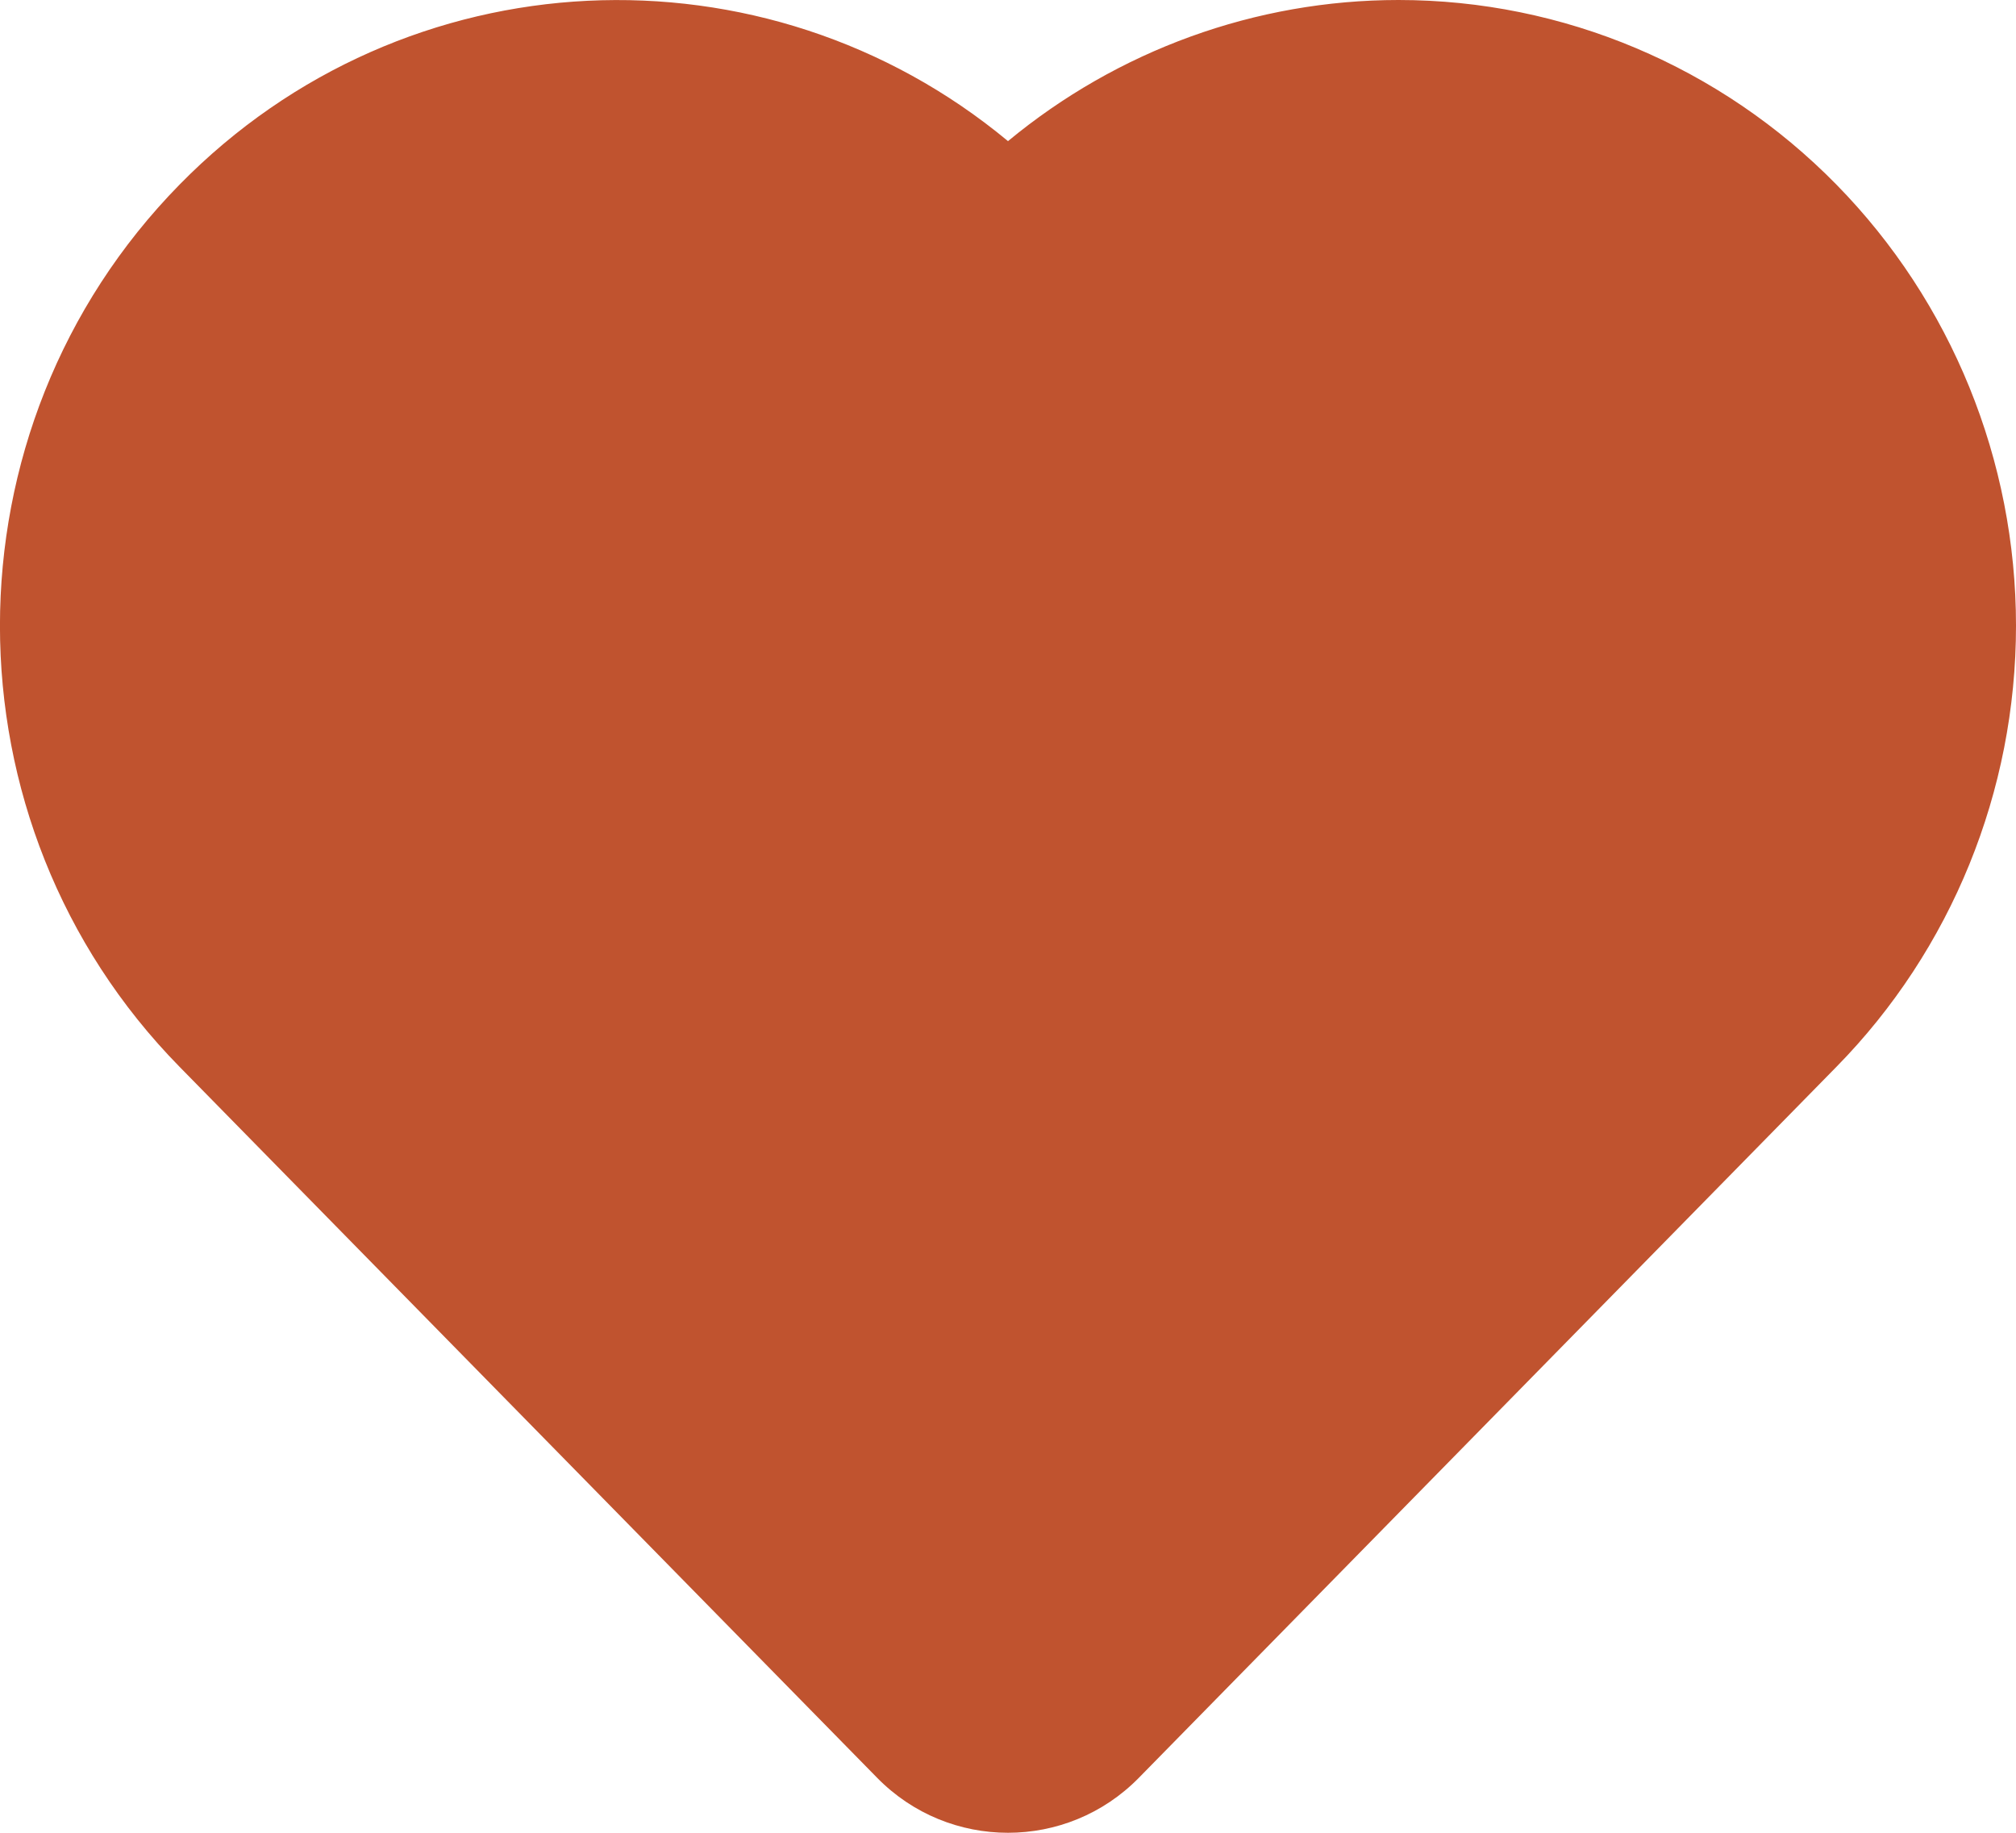
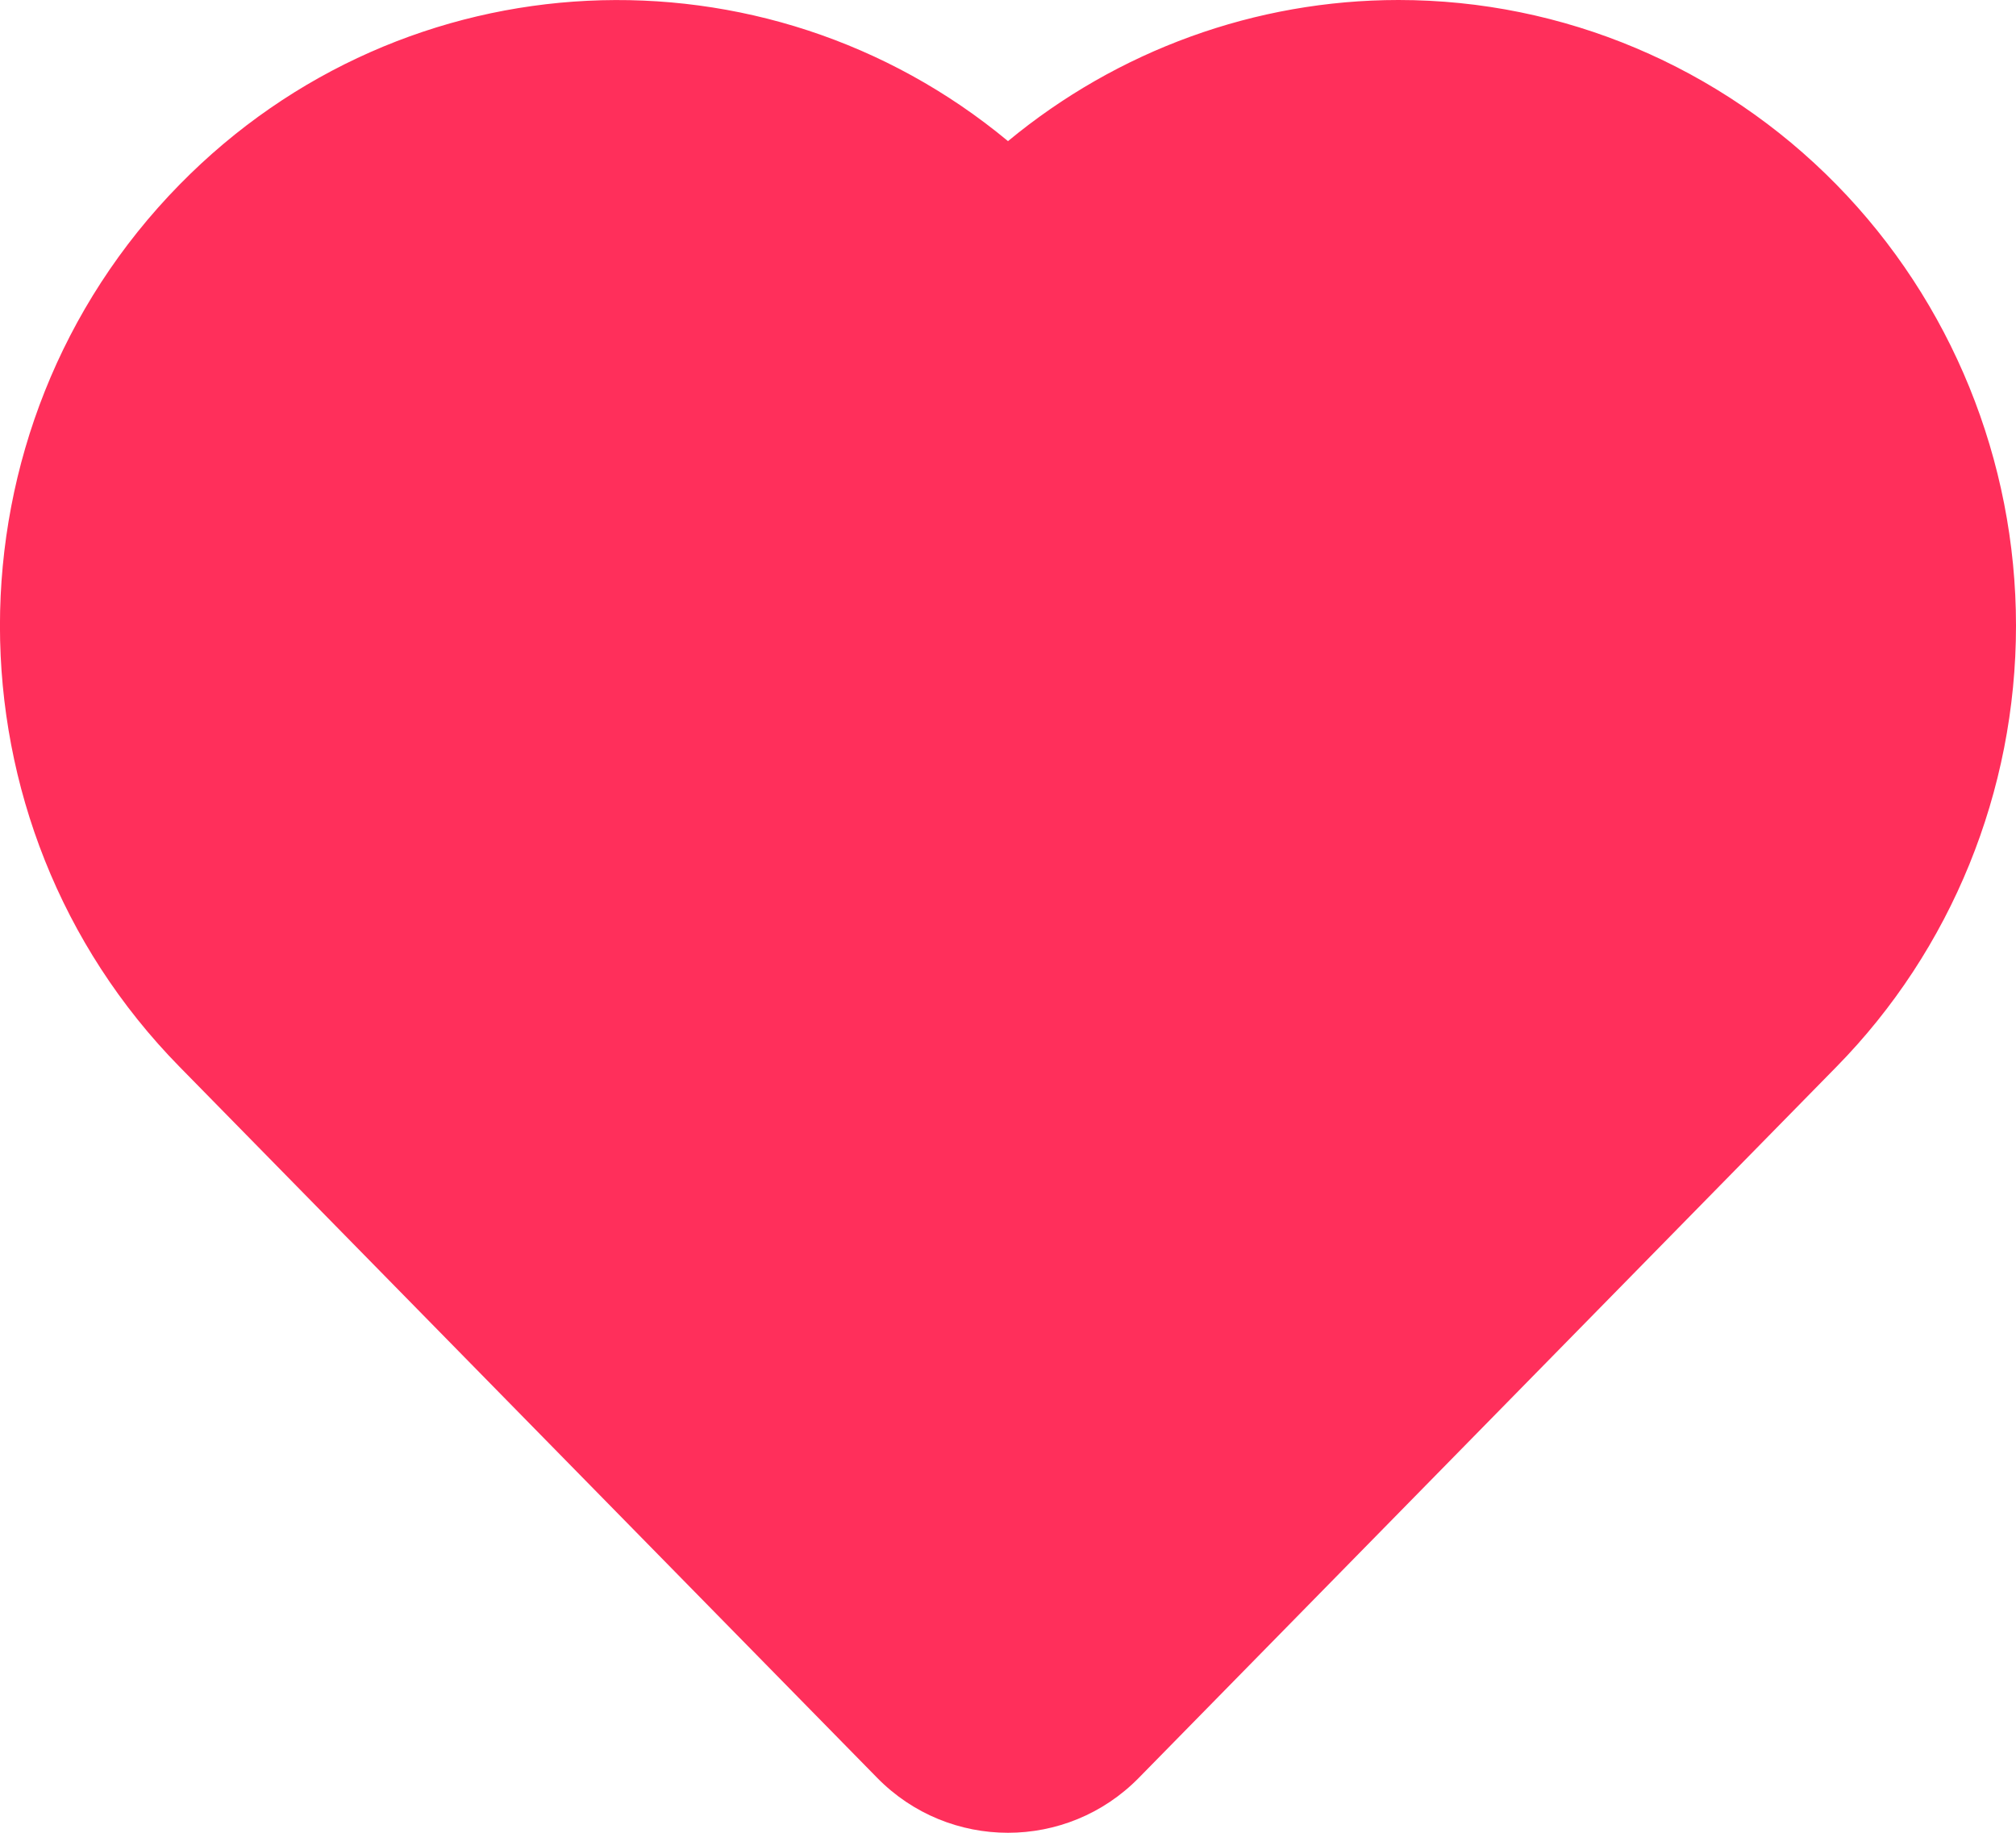
<svg xmlns="http://www.w3.org/2000/svg" viewBox="0 0 11 10">
-   <path fill="#c0532f" fill-rule="nonzero" d="M7.631,0 C8.529,0 9.388,0.363 10.020,1.007 C10.648,1.647 11,2.513 11,3.414 C11,4.316 10.648,5.182 10.020,5.821 L6.214,9.700 C5.822,10.100 5.178,10.100 4.786,9.700 L0.980,5.821 C-0.327,4.490 -0.327,2.339 0.980,1.007 C2.214,-0.251 4.175,-0.330 5.500,0.770 C6.098,0.275 6.850,0 7.631,0 Z" />
+   <path fill="#FF2F5B" fill-rule="nonzero" d="M7.631,0 C8.529,0 9.388,0.363 10.020,1.007 C10.648,1.647 11,2.513 11,3.414 C11,4.316 10.648,5.182 10.020,5.821 L6.214,9.700 C5.822,10.100 5.178,10.100 4.786,9.700 L0.980,5.821 C-0.327,4.490 -0.327,2.339 0.980,1.007 C2.214,-0.251 4.175,-0.330 5.500,0.770 C6.098,0.275 6.850,0 7.631,0 Z" />
</svg>
